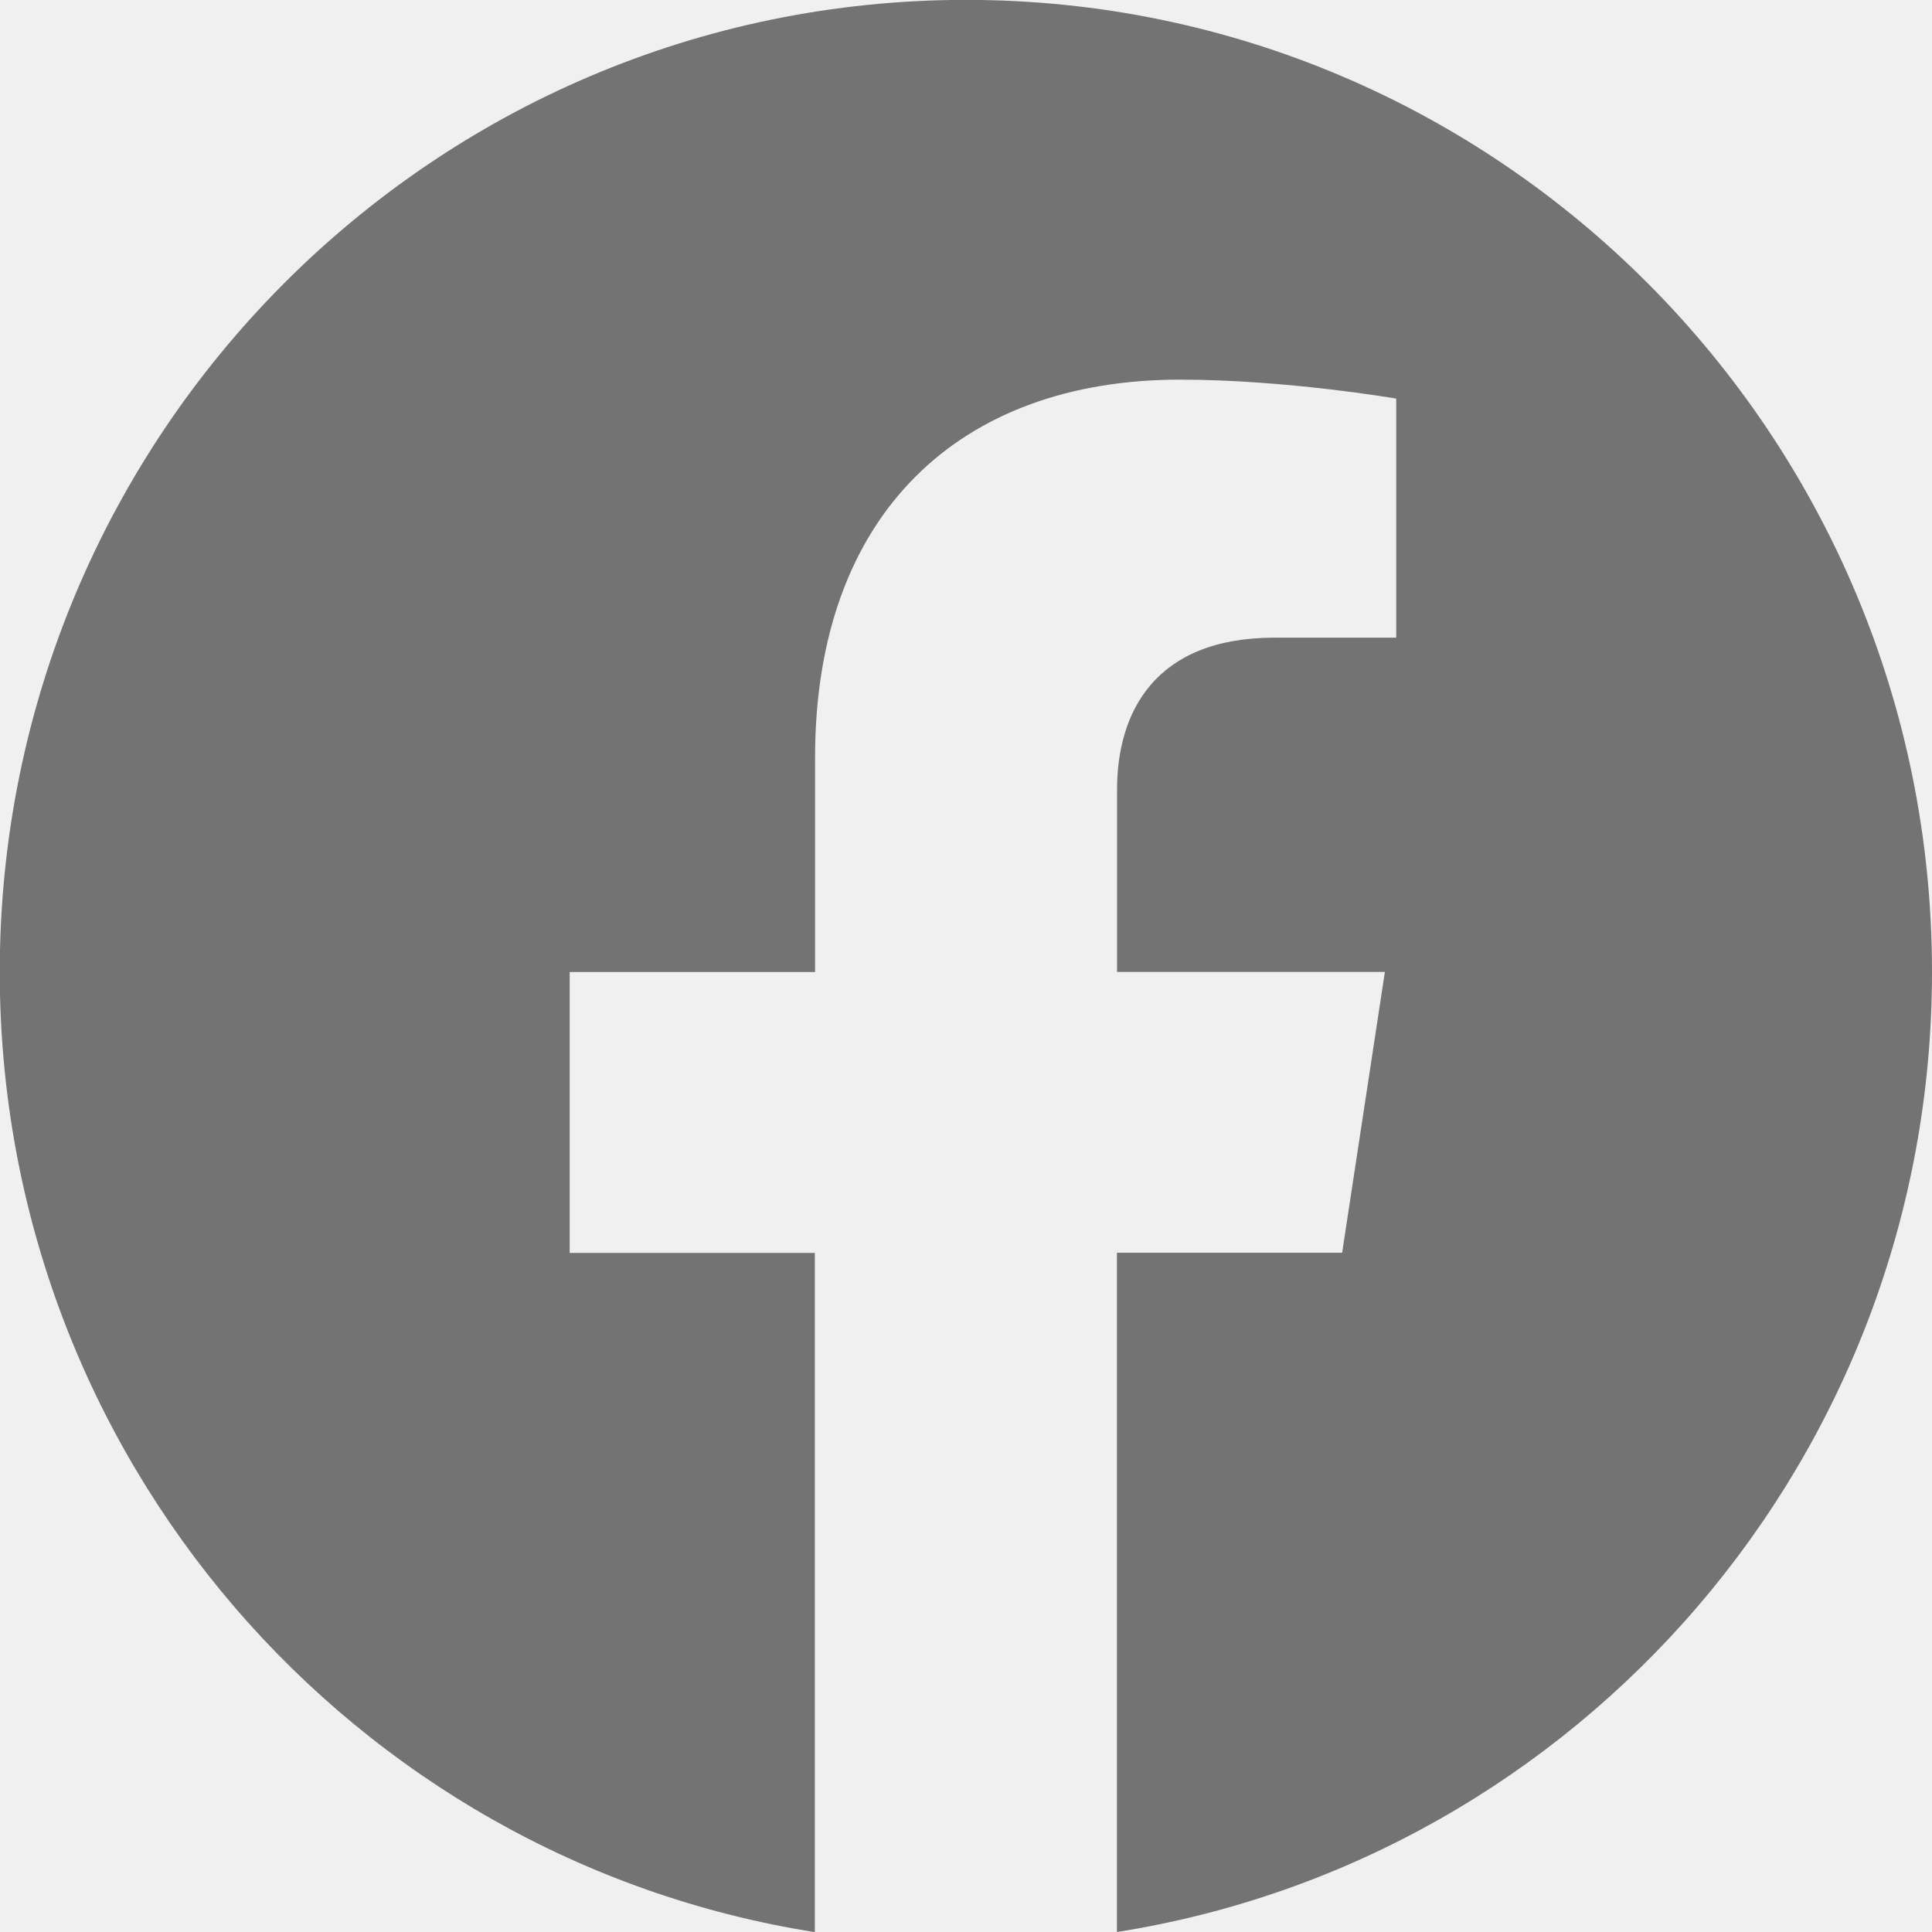
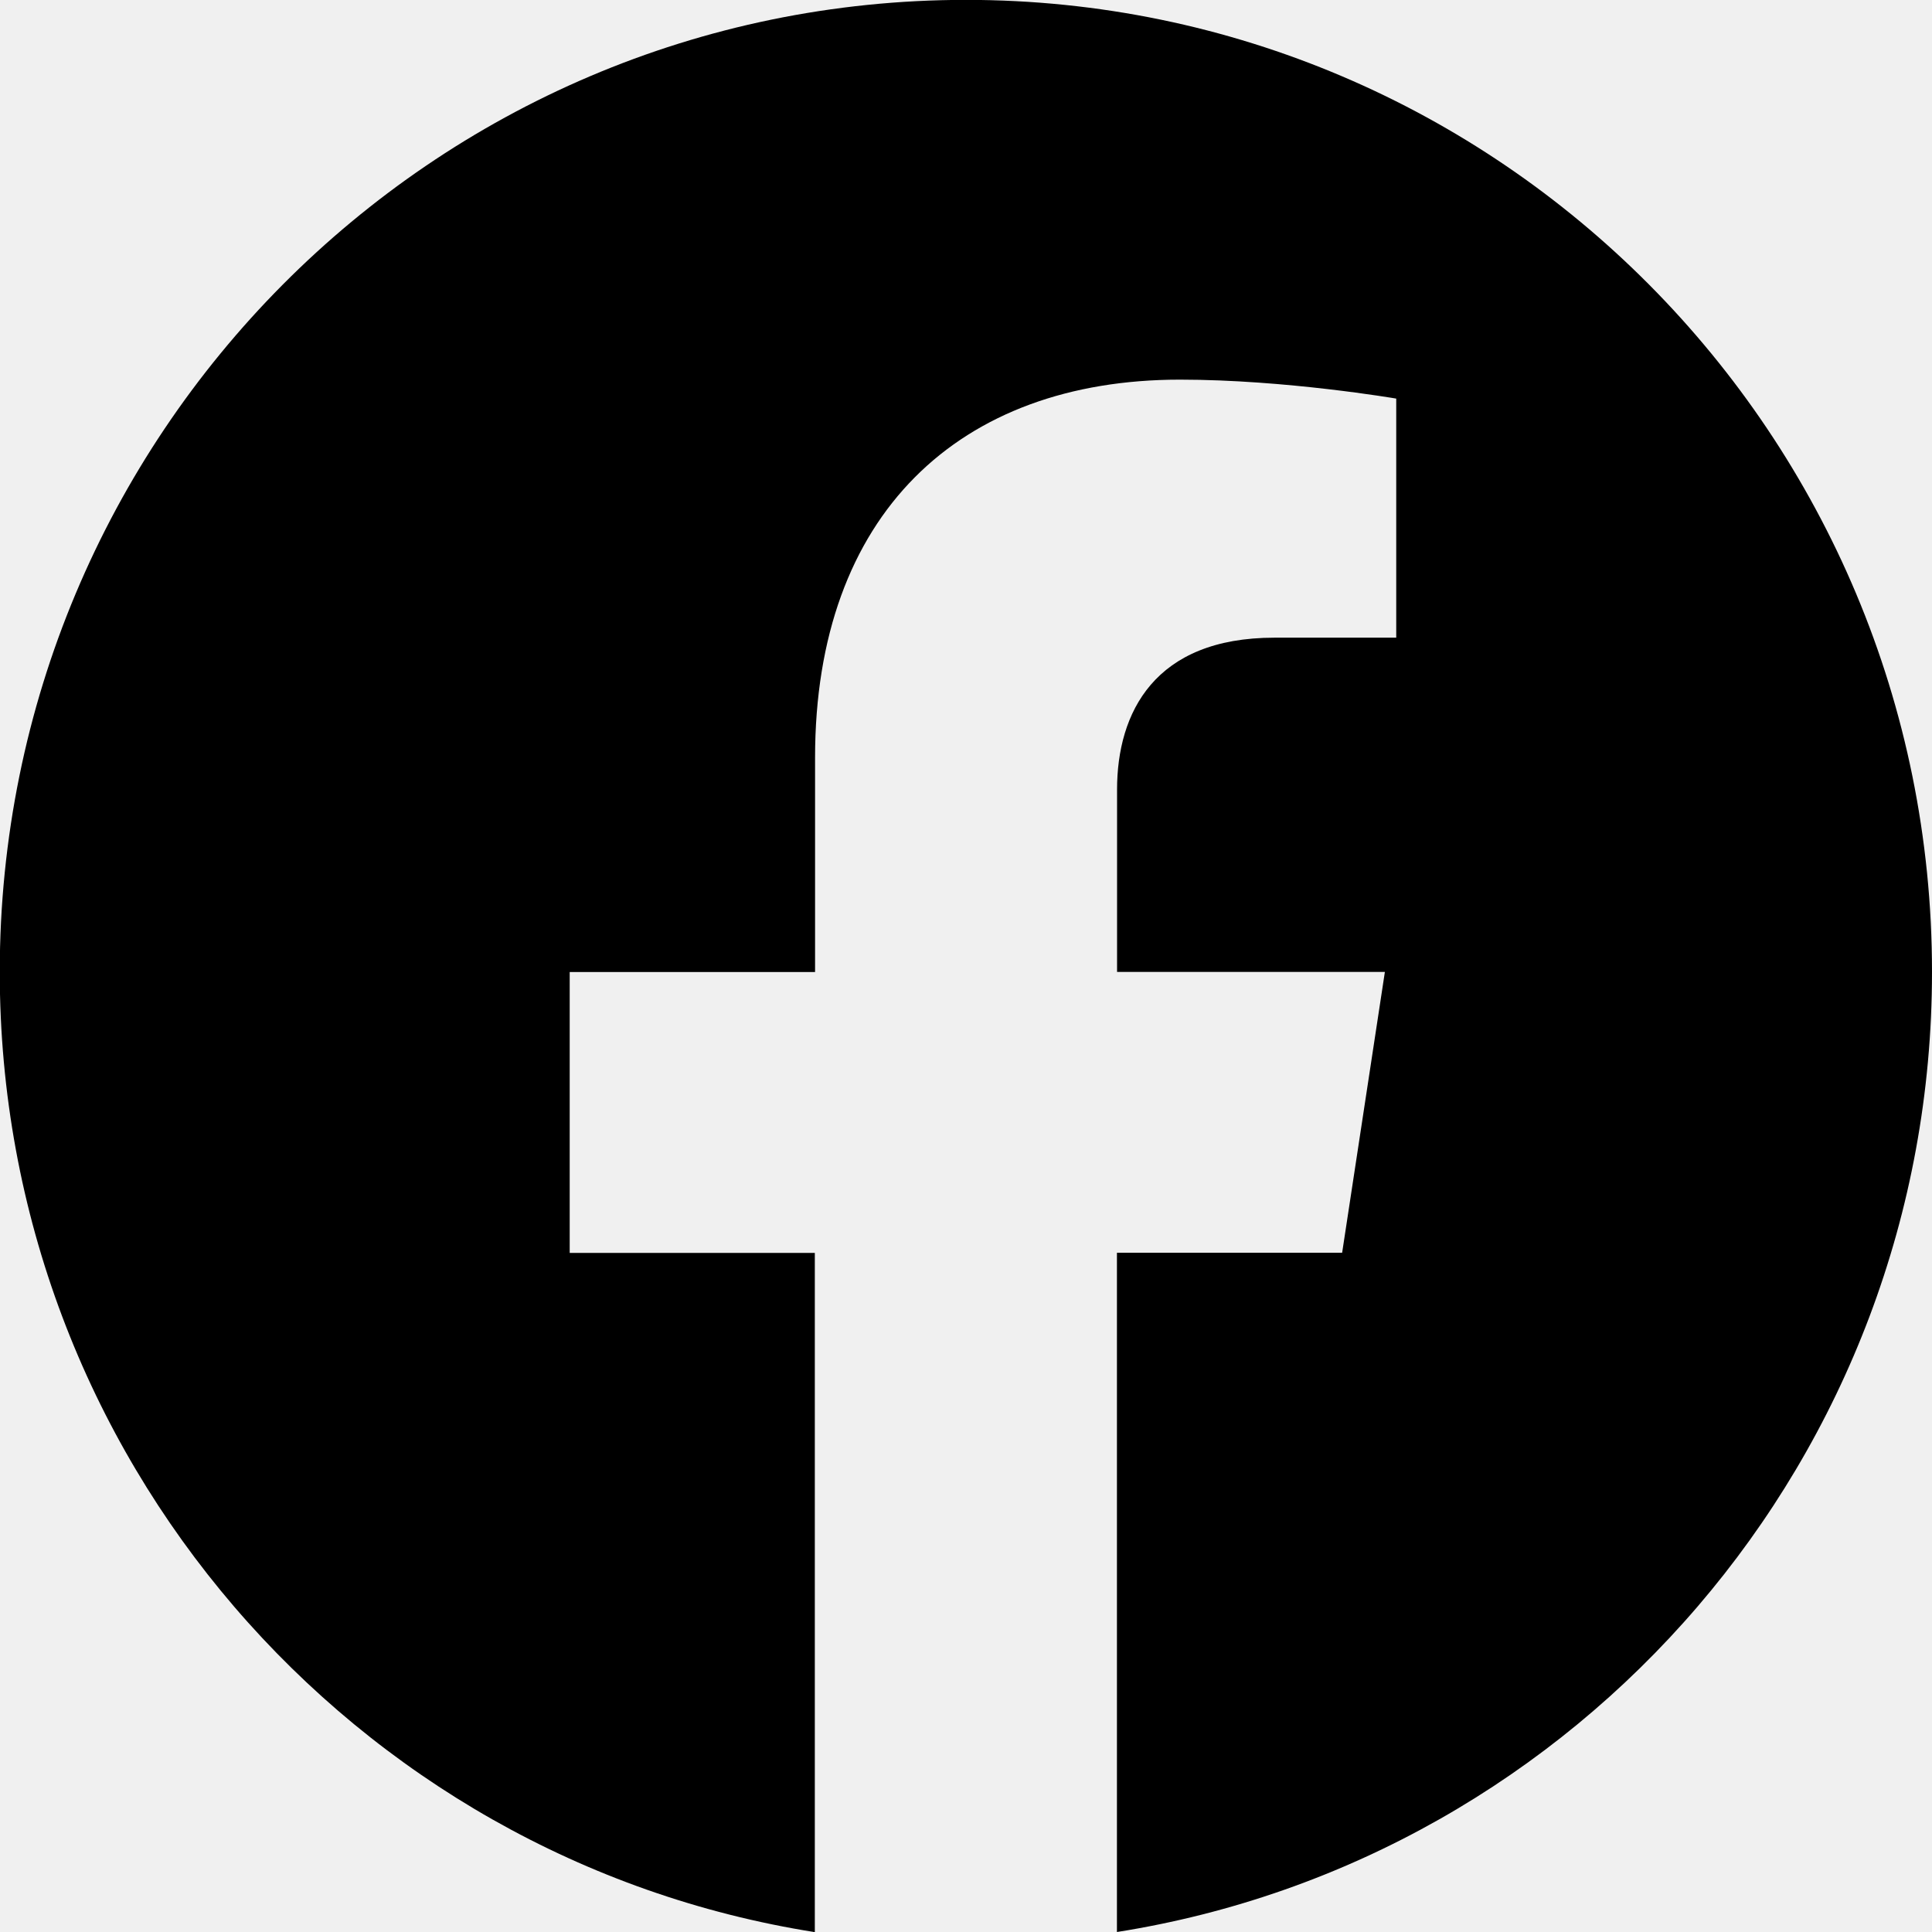
<svg xmlns="http://www.w3.org/2000/svg" width="16" height="16" fill="none" viewBox="0 0 16 16">
  <g clip-path="url(#a)">
-     <path fill="#737373" d="M16 8.049c0-4.446-3.582-8.05-8-8.05C3.58 0-.002 3.603-.002 8.05c0 4.017 2.926 7.347 6.75 7.951v-5.625h-2.03V8.05H6.75V6.275c0-2.017 1.195-3.131 3.022-3.131.876 0 1.791.157 1.791.157v1.98h-1.009c-.993 0-1.303.621-1.303 1.258v1.51h2.218l-.354 2.326H9.25V16c3.824-.604 6.75-3.934 6.75-7.951Z" />
+     <path fill="currentColor" d="M16 8.049c0-4.446-3.582-8.05-8-8.05C3.58 0-.002 3.603-.002 8.05c0 4.017 2.926 7.347 6.75 7.951v-5.625h-2.03V8.05H6.75V6.275c0-2.017 1.195-3.131 3.022-3.131.876 0 1.791.157 1.791.157v1.98h-1.009c-.993 0-1.303.621-1.303 1.258v1.51h2.218l-.354 2.326H9.25V16c3.824-.604 6.75-3.934 6.75-7.951Z" />
  </g>
  <defs>
    <clipPath id="a">
-       <path fill="#fff" d="M0 0h16v16H0z" />
+       <path fill="ffff" d="M0 0h16v16H0z" />
    </clipPath>
  </defs>
</svg>
